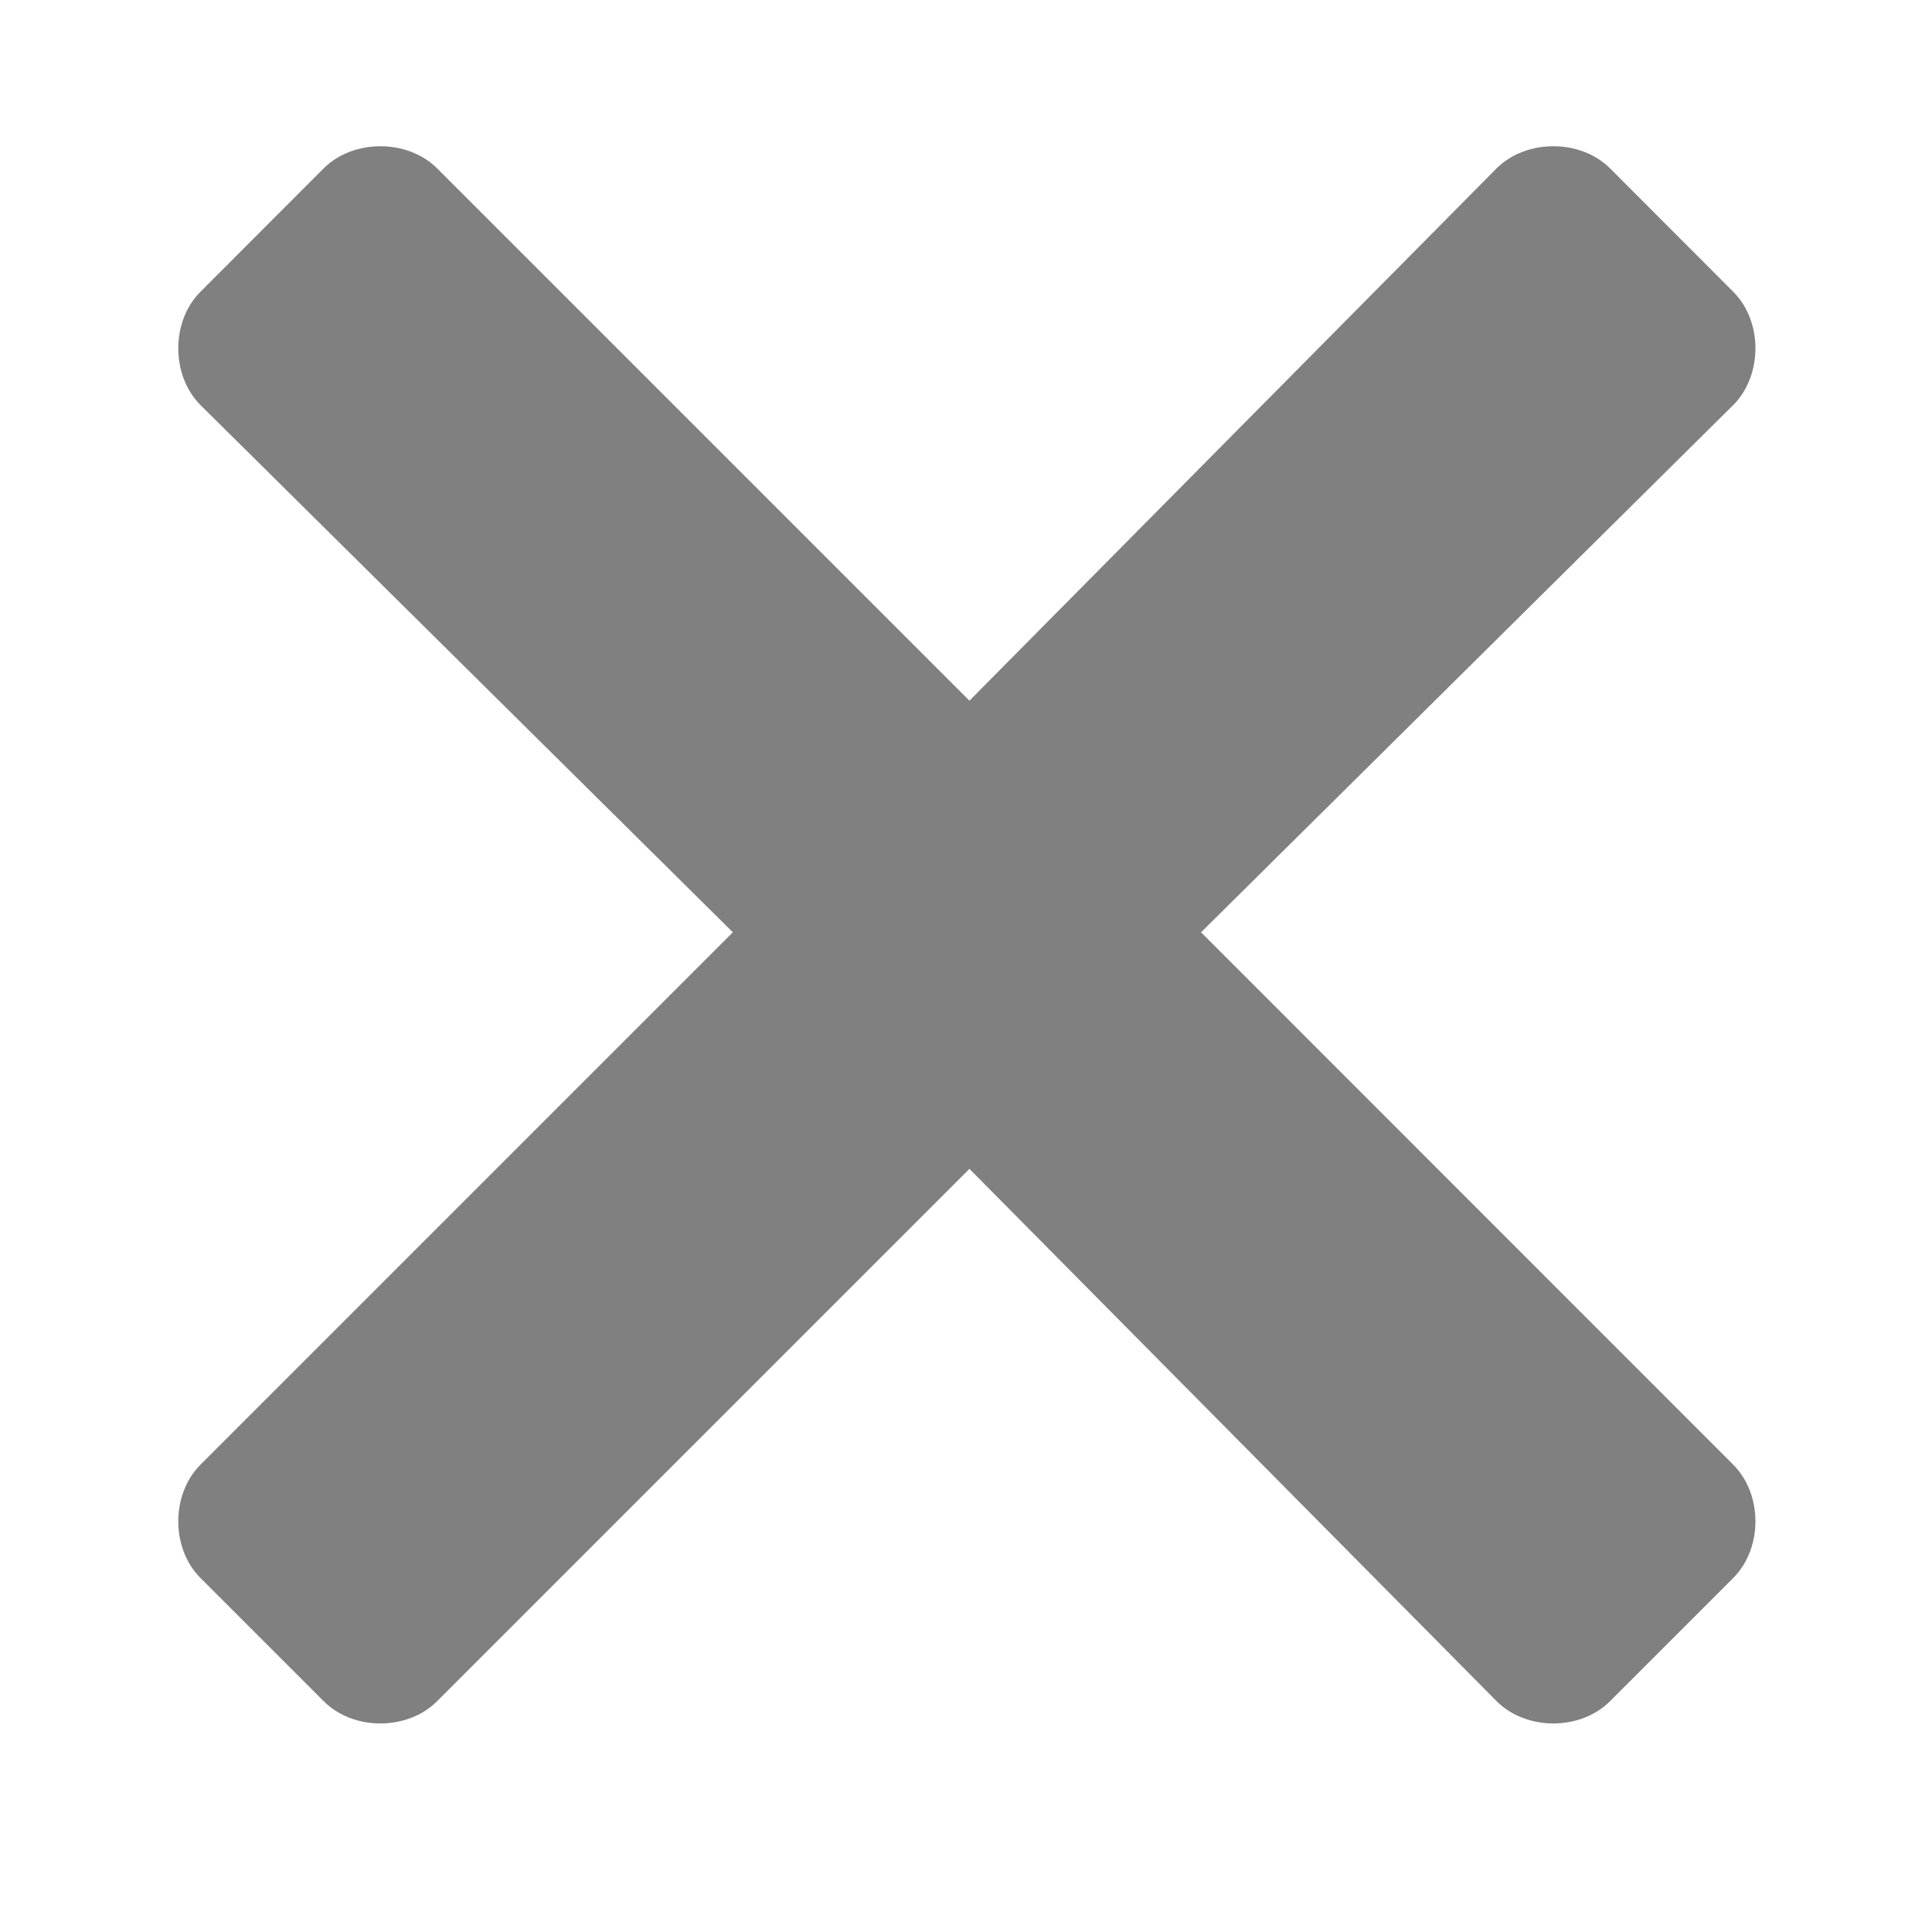
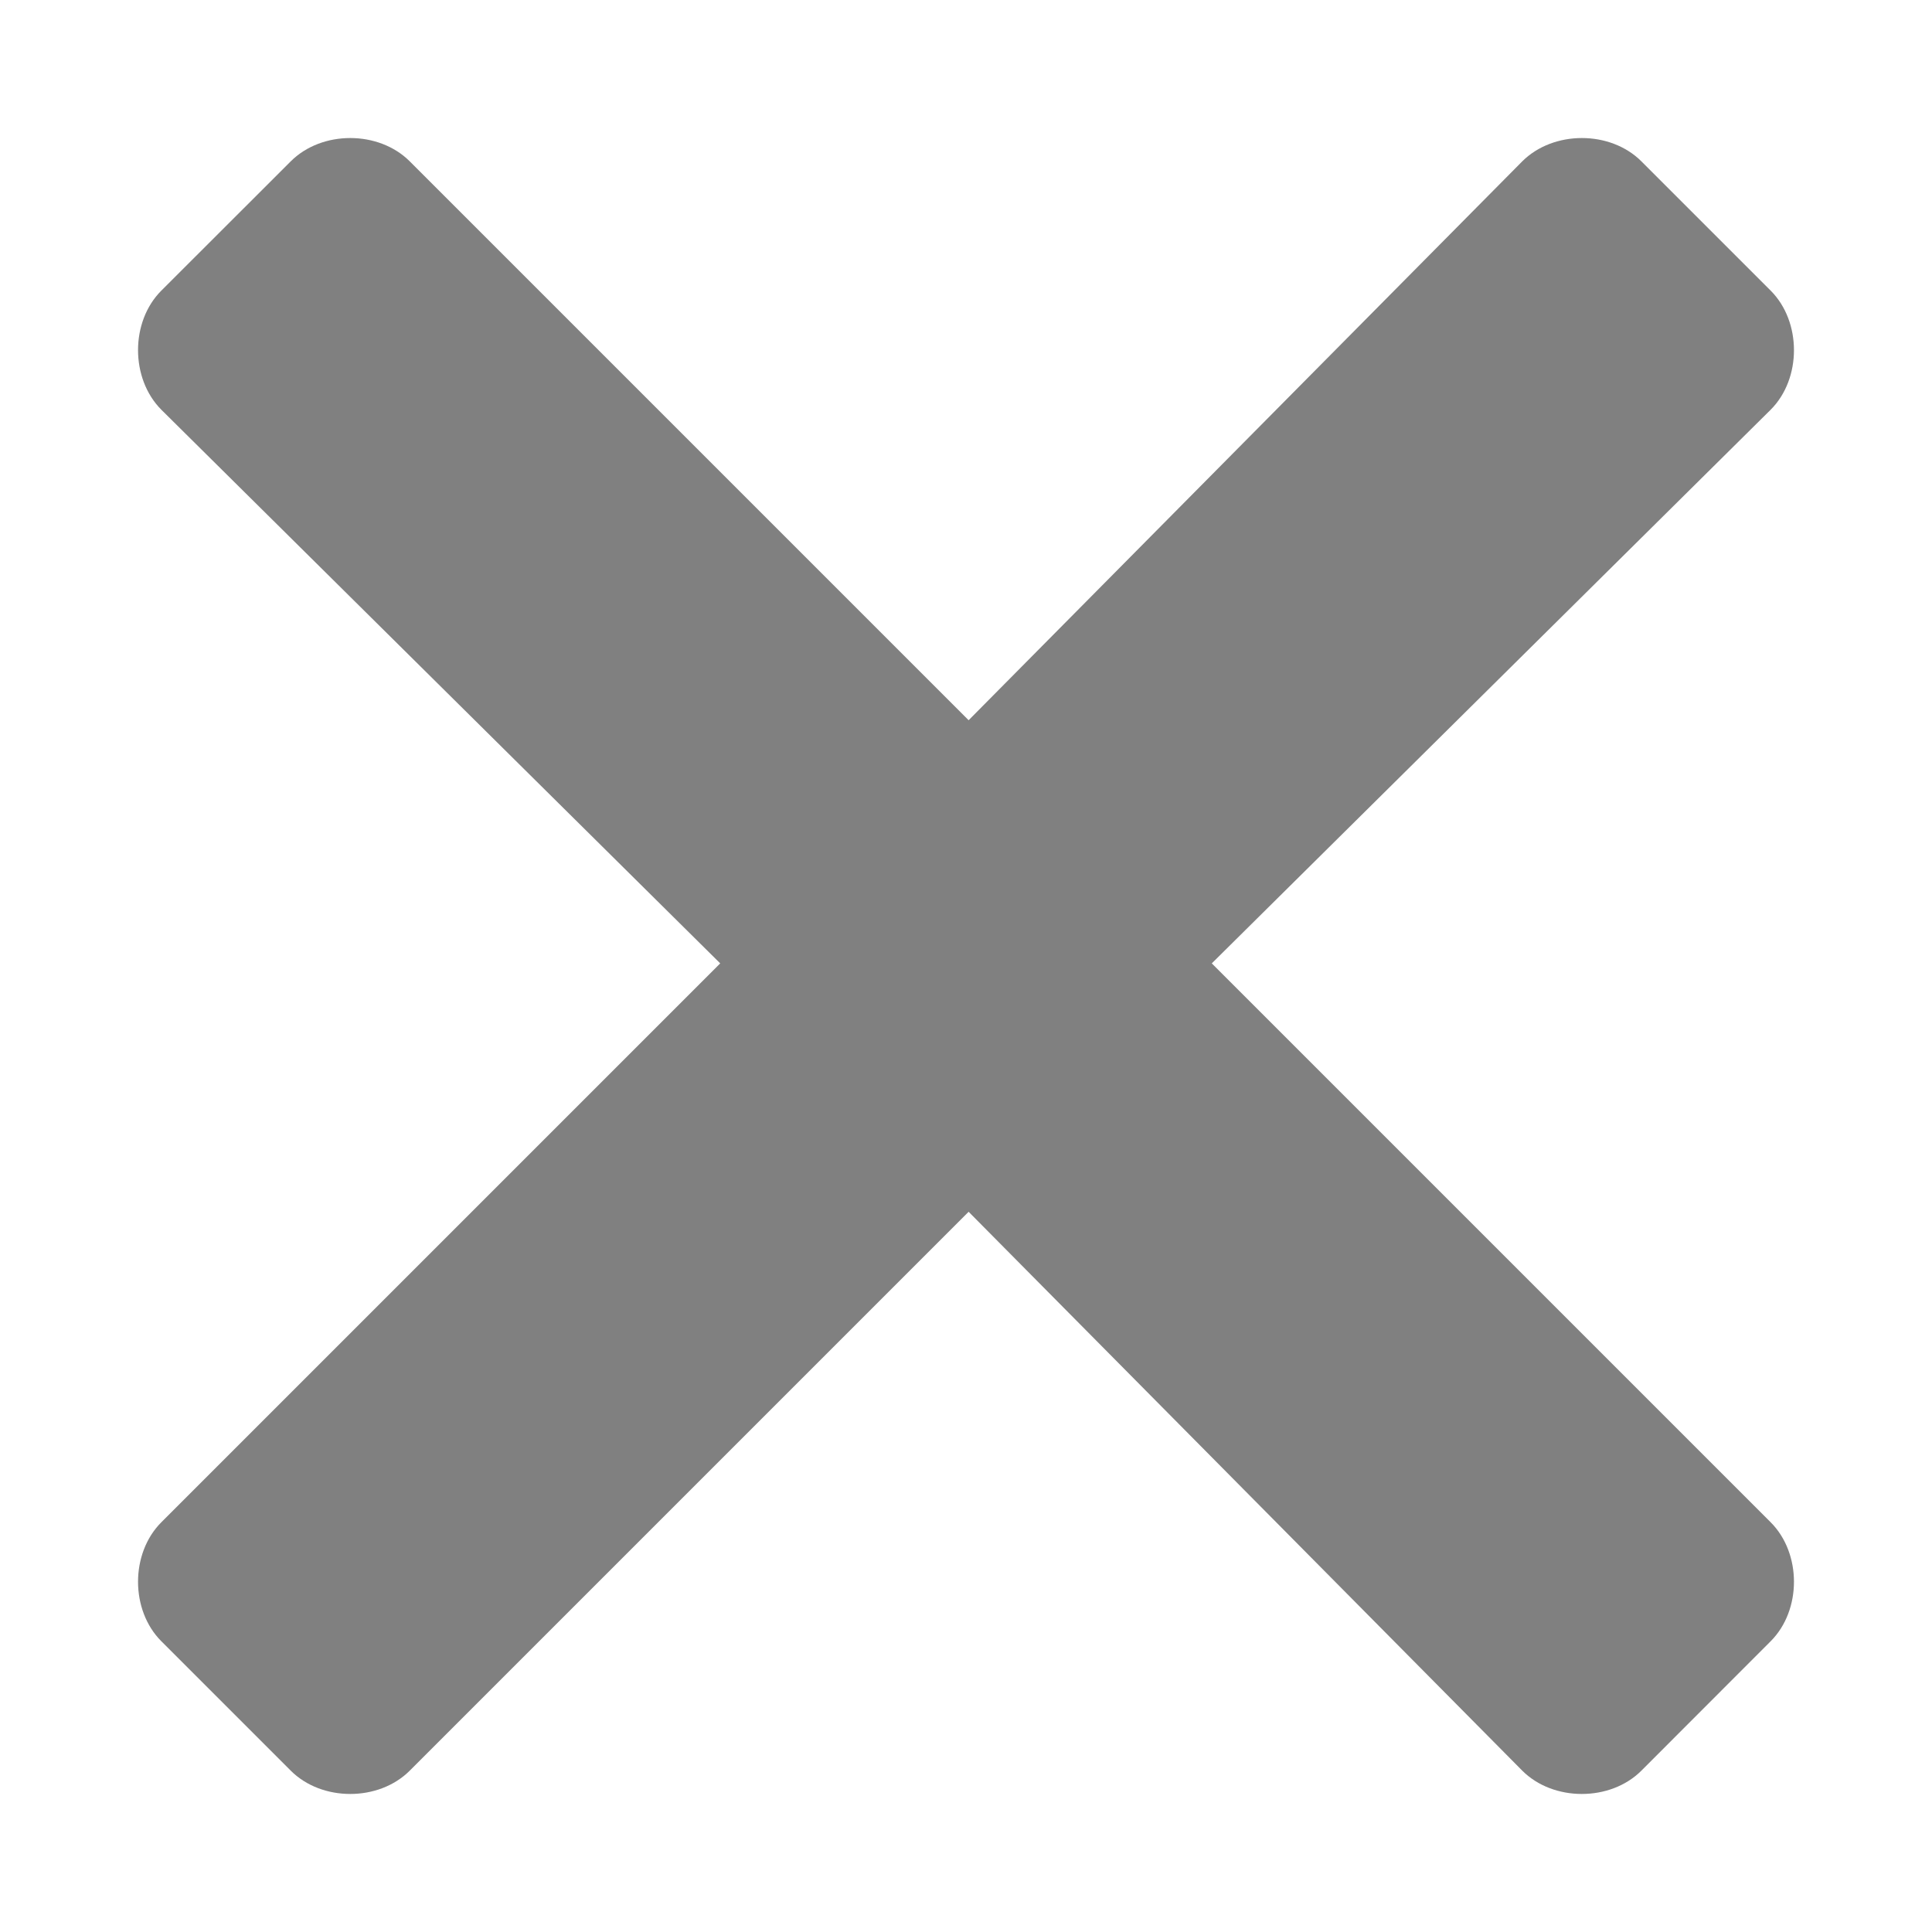
- <svg xmlns="http://www.w3.org/2000/svg" width="9" height="9" viewBox="0 0 9 9" fill="none">
-   <path d="M5.595 4.343L8.074 1.887C8.212 1.749 8.212 1.496 8.074 1.359L7.5 0.784C7.362 0.647 7.11 0.647 6.972 0.784L4.516 3.264L2.036 0.784C1.898 0.647 1.646 0.647 1.508 0.784L0.934 1.359C0.796 1.496 0.796 1.749 0.934 1.887L3.414 4.343L0.934 6.823C0.796 6.961 0.796 7.213 0.934 7.351L1.508 7.925C1.646 8.063 1.898 8.063 2.036 7.925L4.516 5.445L6.972 7.925C7.11 8.063 7.362 8.063 7.5 7.925L8.074 7.351C8.212 7.213 8.212 6.961 8.074 6.823L5.595 4.343Z" fill="#808080" />
+ <svg xmlns="http://www.w3.org/2000/svg" width="14" height="14" viewBox="0 0 14 14" fill="none" version="1.1" id="svg4">
+   <defs id="defs8" />
+   <path d="m 8.781,6.981 4.05,-4.012 c 0.225,-0.225 0.225,-0.638 0,-0.863 L 11.894,1.169 c -0.225,-0.225 -0.637,-0.225 -0.863,0 L 7.019,5.219 2.969,1.169 c -0.225,-0.225 -0.637,-0.225 -0.862,0 L 1.169,2.106 c -0.225,0.225 -0.225,0.637 0,0.863 l 4.05,4.012 -4.05,4.05 c -0.225,0.225 -0.225,0.637 0,0.862 l 0.938,0.938 c 0.225,0.225 0.637,0.225 0.862,0 L 7.019,8.781 11.031,12.831 c 0.225,0.225 0.638,0.225 0.863,0 l 0.937,-0.938 c 0.225,-0.225 0.225,-0.637 0,-0.862 z" fill="#808080" id="path2" style="stroke-width:1.633" />
</svg>
